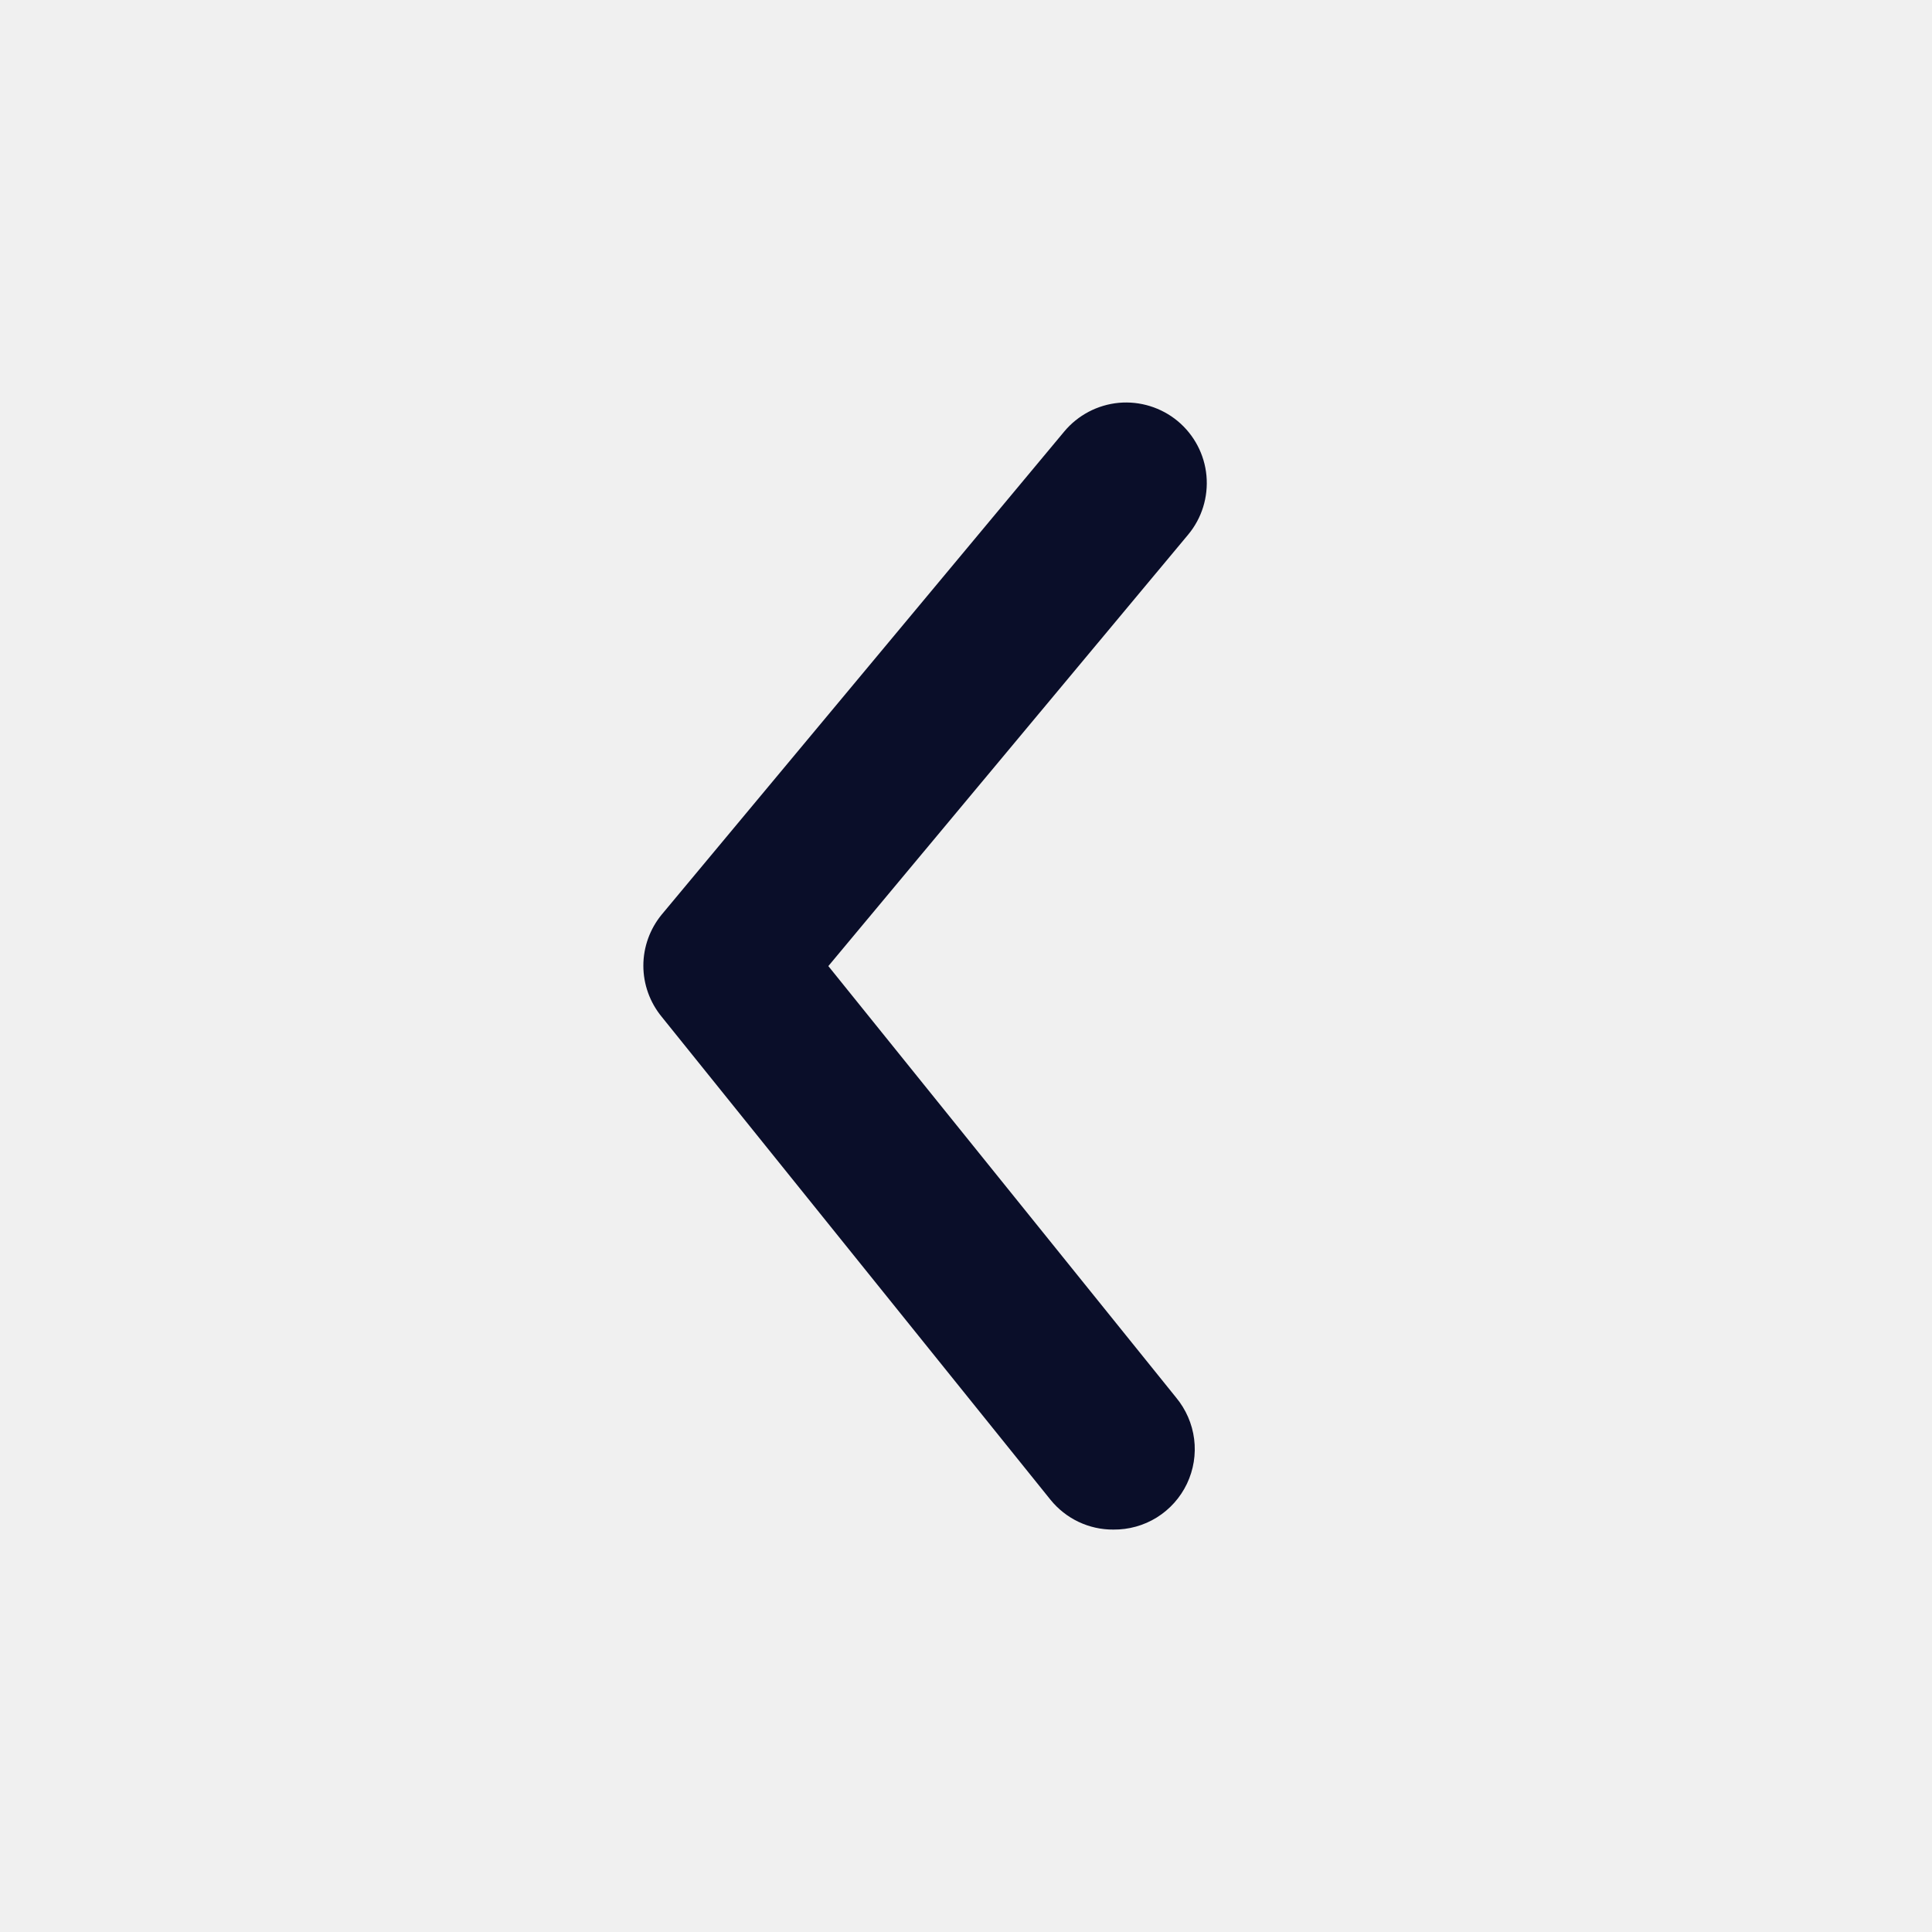
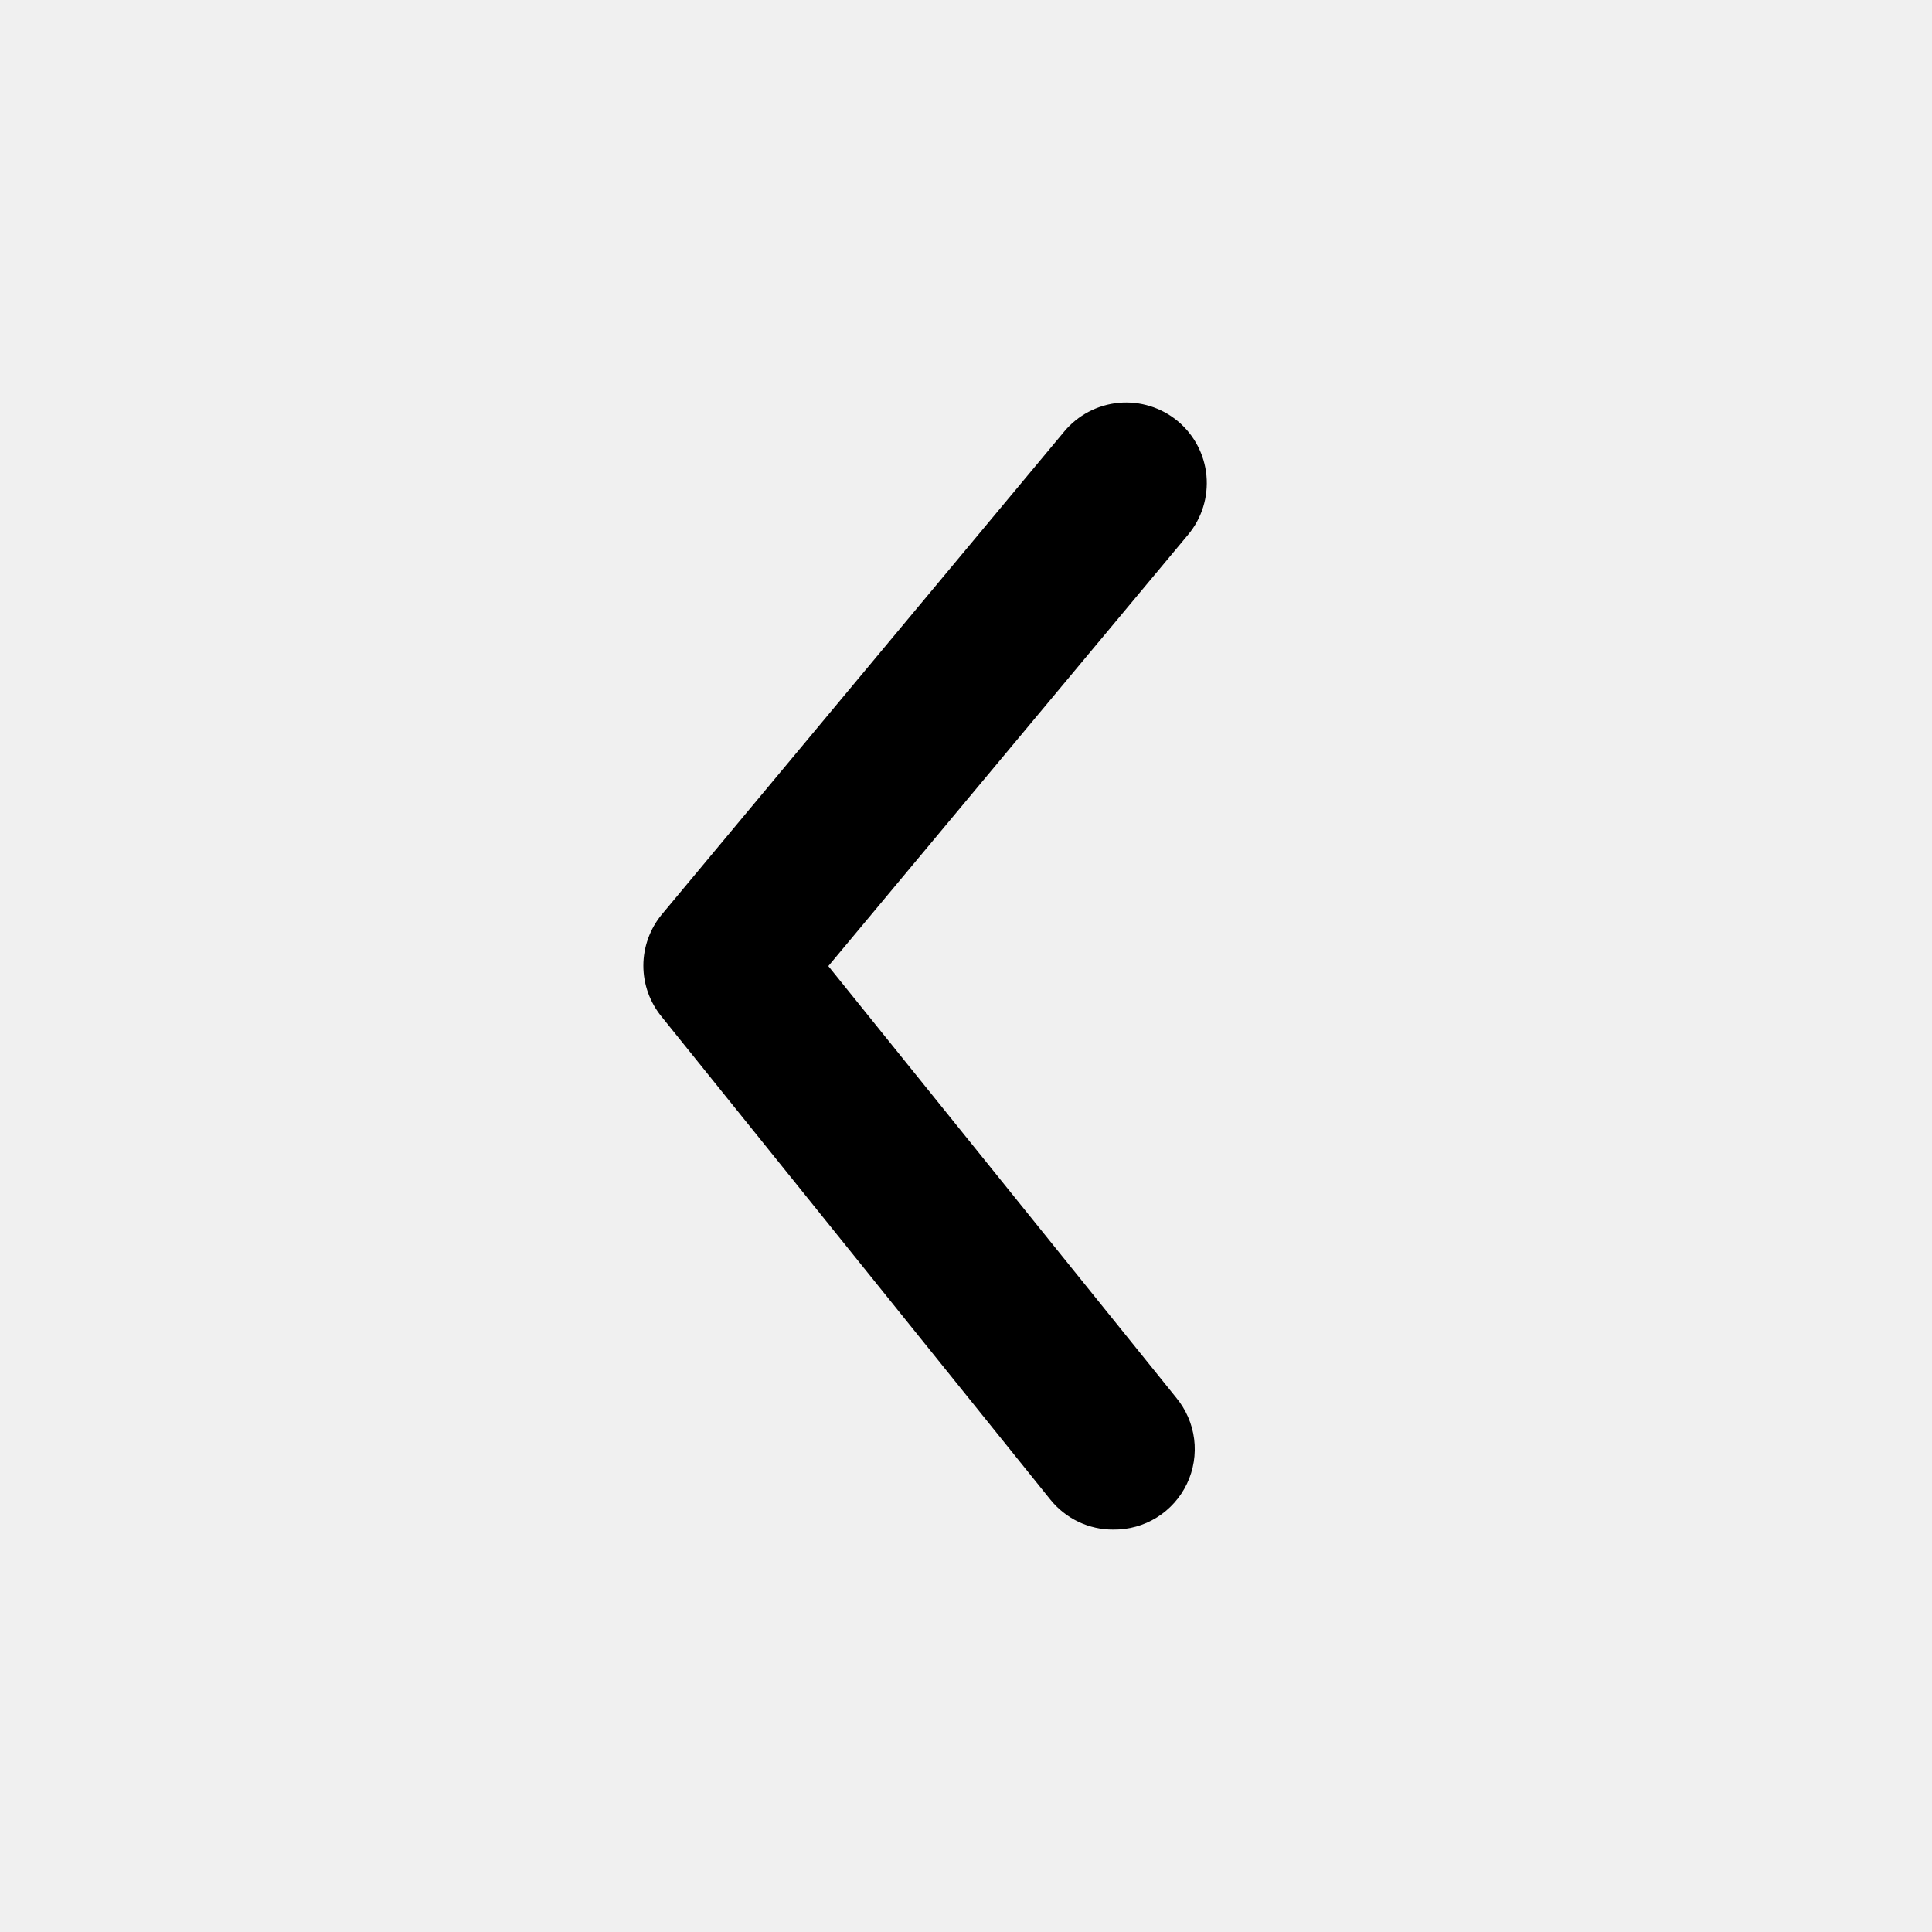
- <svg xmlns="http://www.w3.org/2000/svg" width="24" height="24" viewBox="0 0 24 24" fill="none">
+ <svg xmlns="http://www.w3.org/2000/svg" viewBox="0 0 24 24">
  <g clip-path="url(#clip0_277_8019)">
-     <path d="M13.83 19.001C13.681 19.002 13.533 18.969 13.398 18.905C13.263 18.841 13.144 18.747 13.05 18.631L8.22 12.631C8.073 12.452 7.992 12.228 7.992 11.996C7.992 11.765 8.073 11.54 8.22 11.361L13.22 5.361C13.39 5.157 13.634 5.029 13.898 5.004C14.162 4.98 14.426 5.062 14.63 5.231C14.834 5.401 14.963 5.645 14.987 5.909C15.011 6.174 14.93 6.437 14.76 6.641L10.29 12.001L14.61 17.361C14.732 17.508 14.81 17.687 14.834 17.876C14.858 18.066 14.827 18.258 14.745 18.431C14.663 18.603 14.533 18.749 14.371 18.85C14.209 18.951 14.021 19.003 13.83 19.001Z" fill="#0A0E29" />
+     <path d="M13.83 19.001C13.681 19.002 13.533 18.969 13.398 18.905C13.263 18.841 13.144 18.747 13.05 18.631L8.22 12.631C8.073 12.452 7.992 12.228 7.992 11.996C7.992 11.765 8.073 11.54 8.22 11.361L13.22 5.361C13.39 5.157 13.634 5.029 13.898 5.004C14.162 4.98 14.426 5.062 14.63 5.231C14.834 5.401 14.963 5.645 14.987 5.909C15.011 6.174 14.93 6.437 14.76 6.641L10.29 12.001L14.61 17.361C14.732 17.508 14.81 17.687 14.834 17.876C14.858 18.066 14.827 18.258 14.745 18.431C14.663 18.603 14.533 18.749 14.371 18.85C14.209 18.951 14.021 19.003 13.83 19.001Z" />
  </g>
  <defs>
    <clipPath id="clip0_277_8019">
-       <rect width="24" height="24" fill="white" />
+       <rect width="24" height="24" />
    </clipPath>
  </defs>
</svg>
